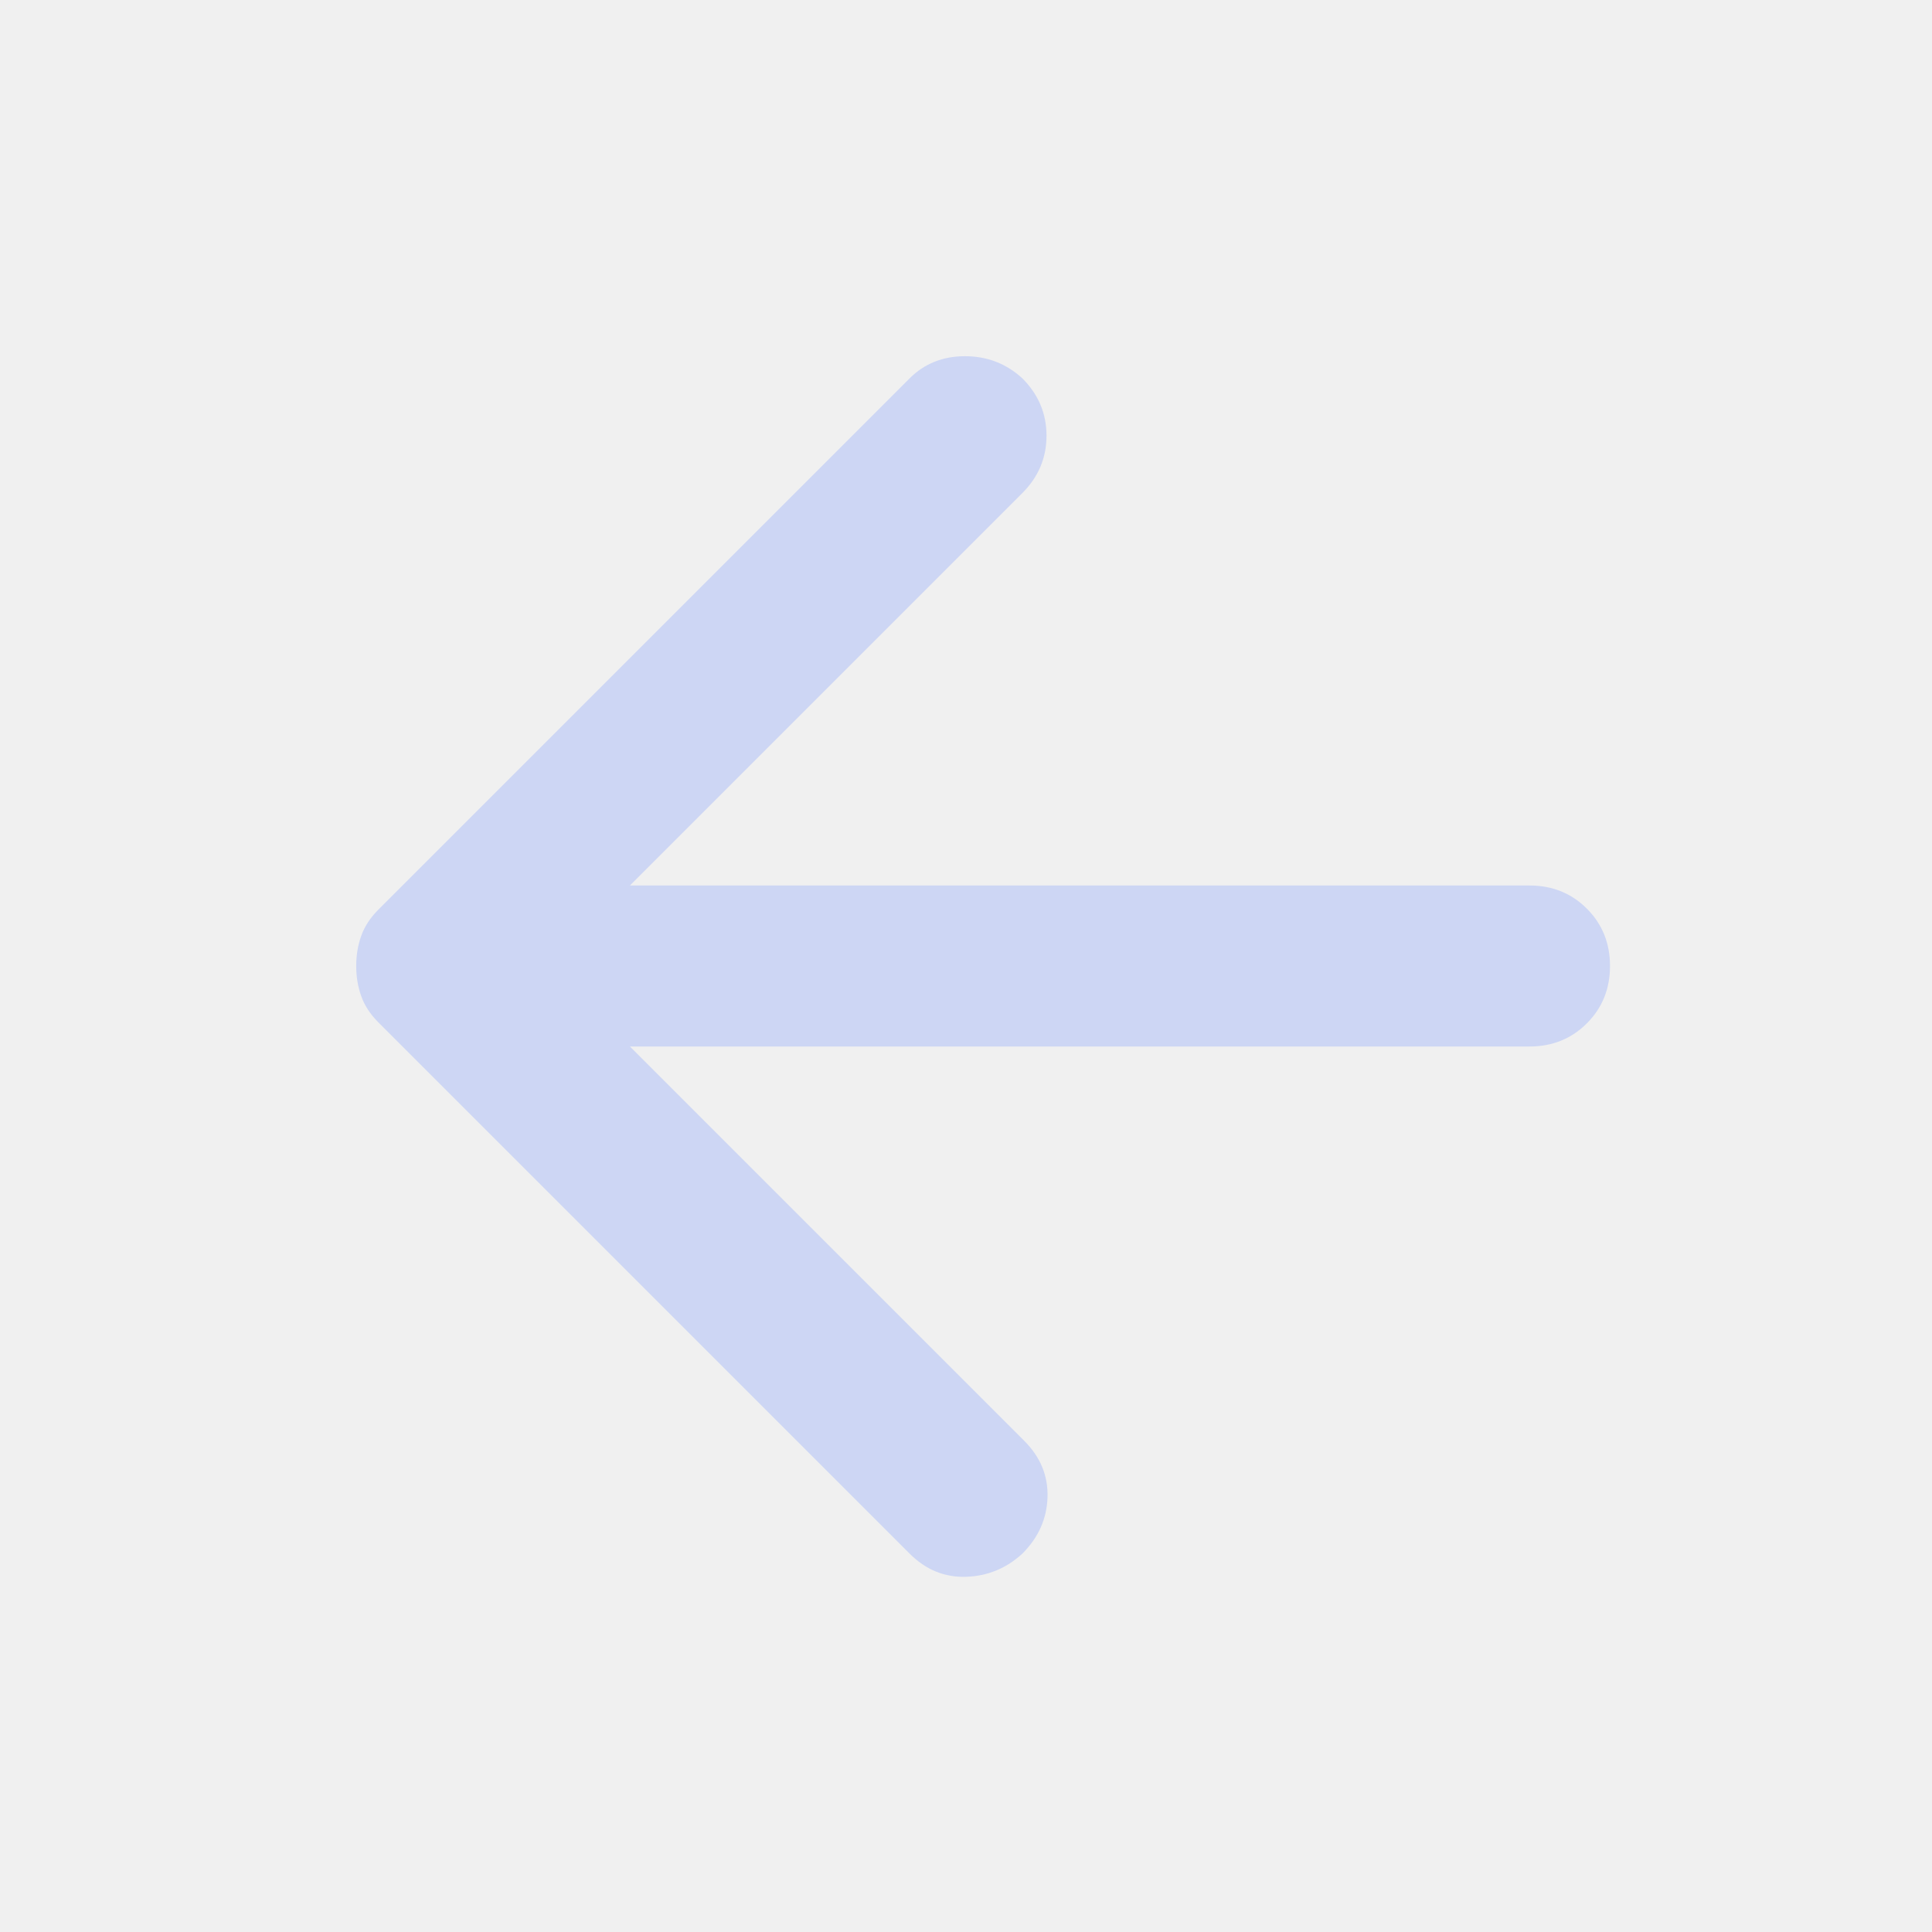
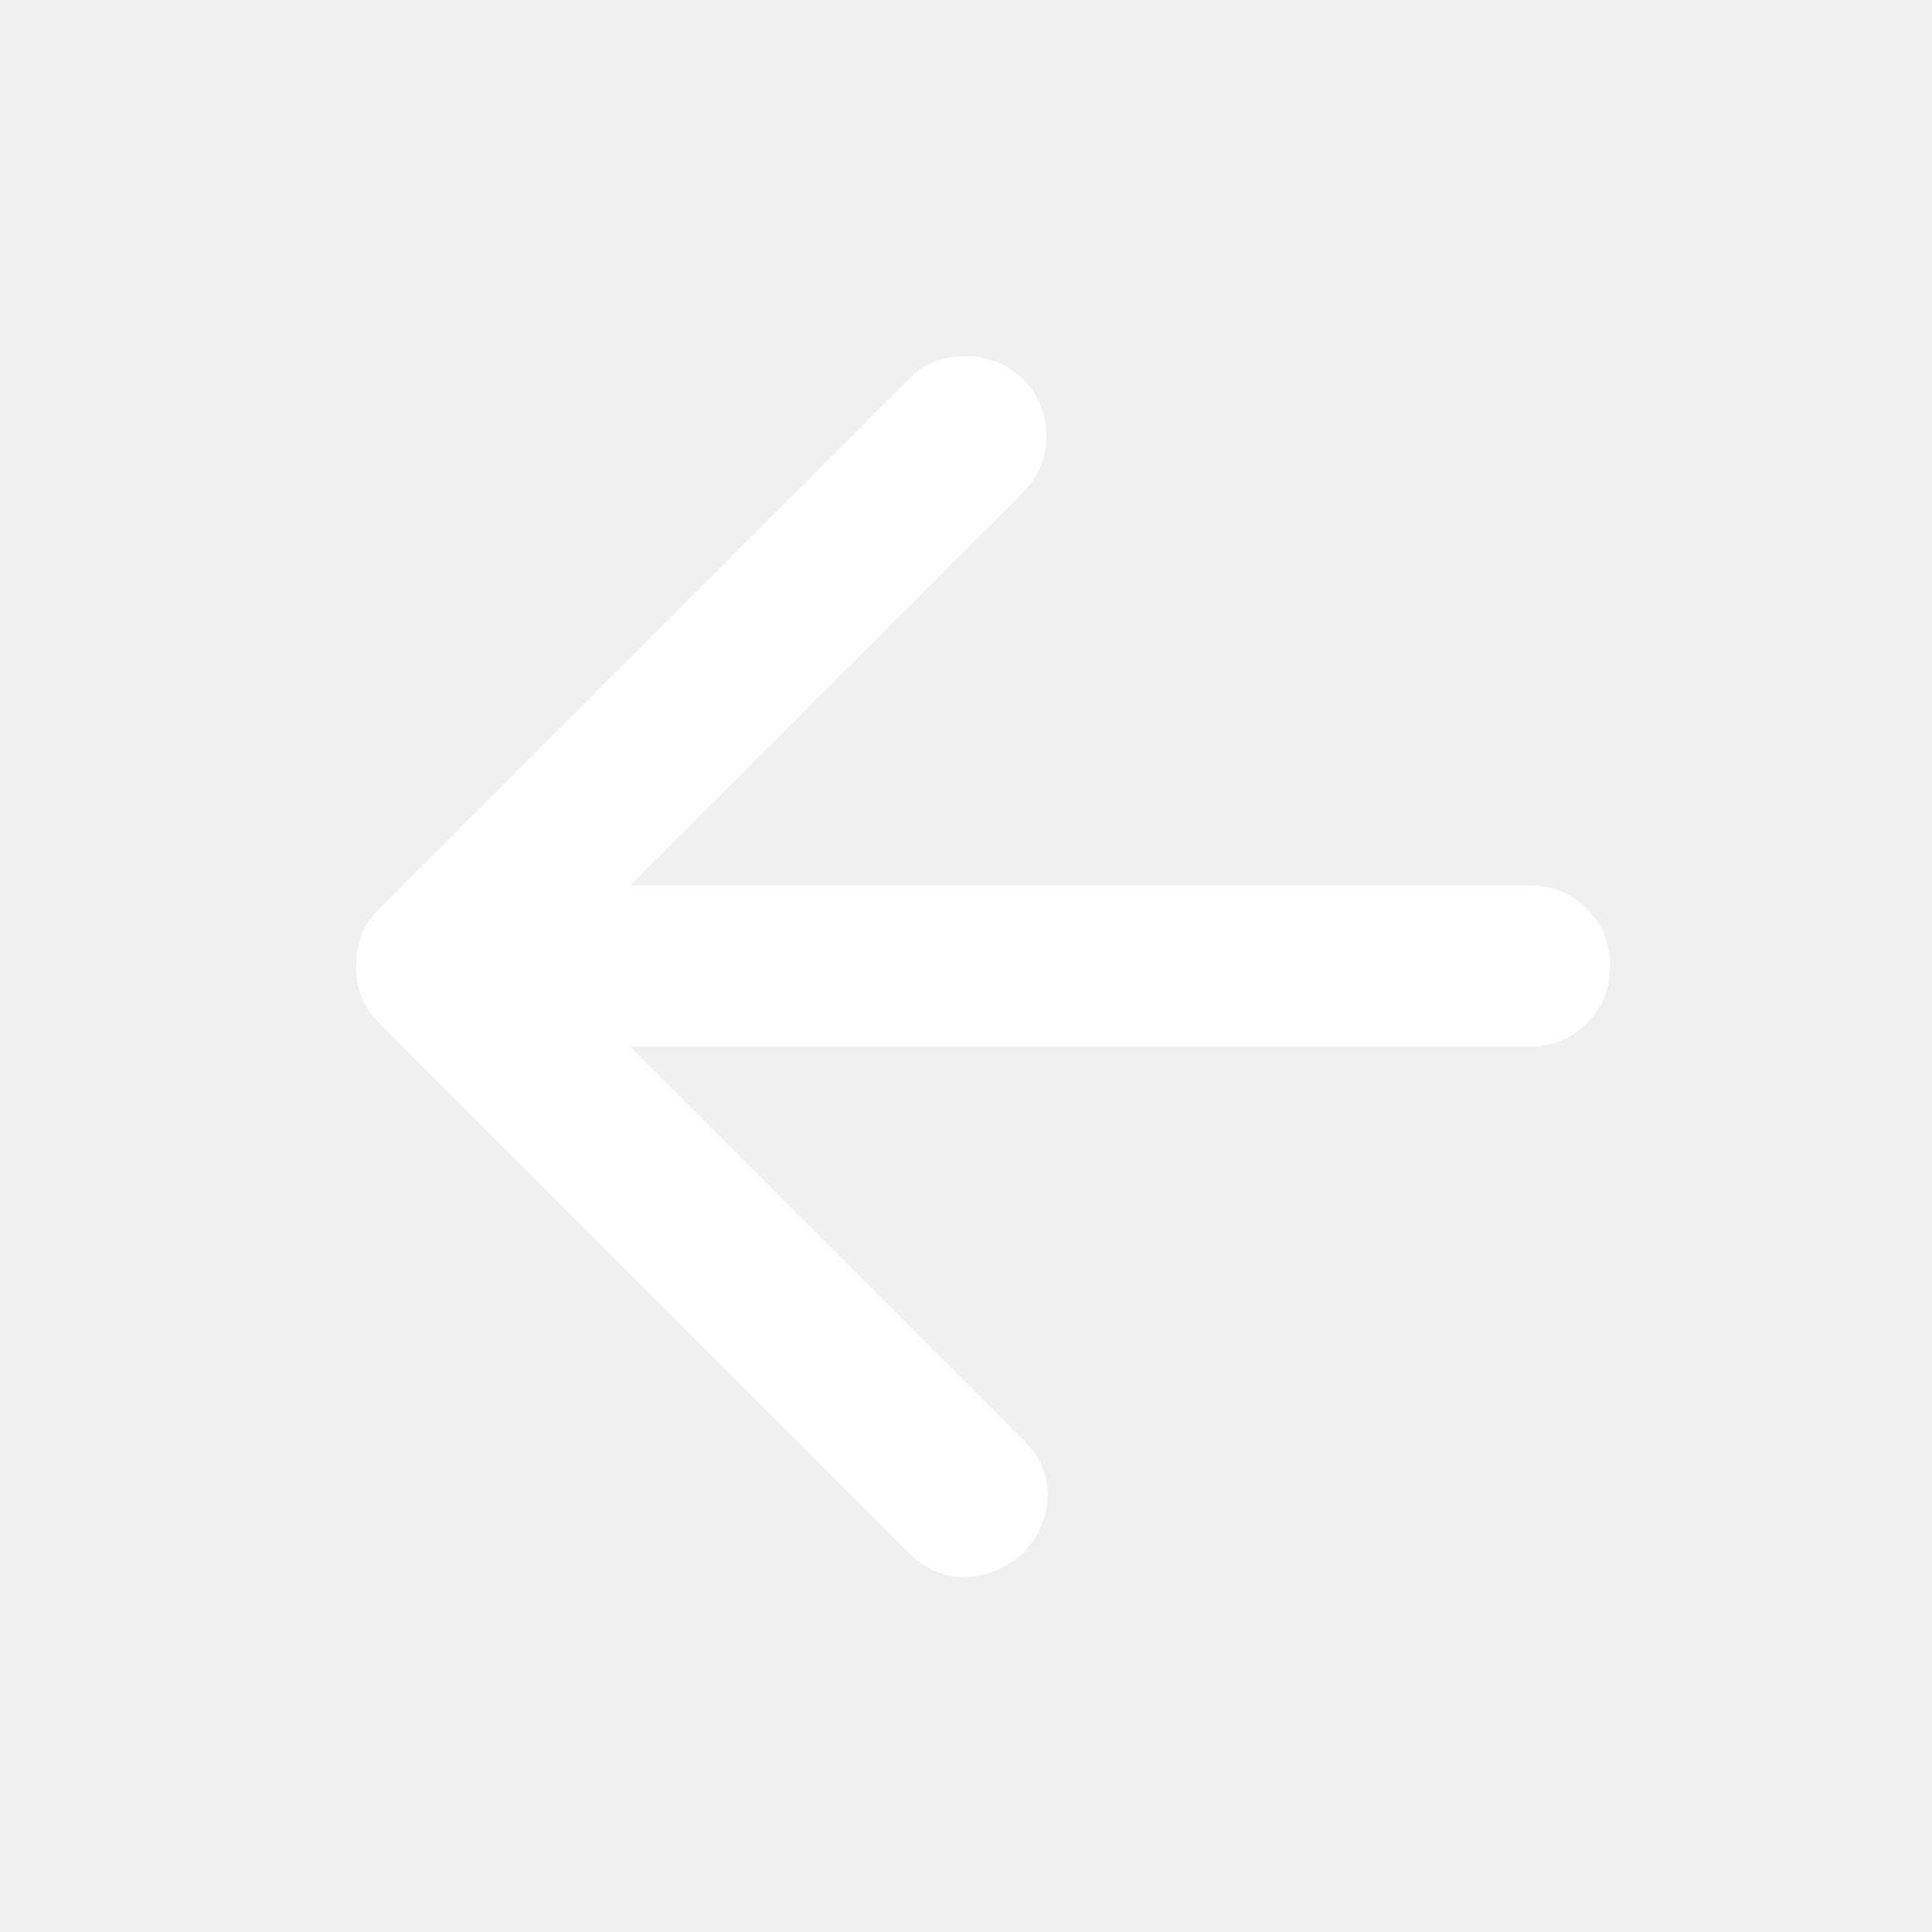
- <svg xmlns="http://www.w3.org/2000/svg" height="24px" viewBox="0 -960 960 960" width="24px" fill="#cdd6f4">
+ <svg xmlns="http://www.w3.org/2000/svg" height="24px" viewBox="0 -960 960 960" width="24px" fill="#ffffff">
  <path d="m313-440 196 196q12 12 11.5 28T508-188q-12 11-28 11.5T452-188L188-452q-6-6-8.5-13t-2.5-15q0-8 2.5-15t8.5-13l264-264q11-11 27.5-11t28.5 11q12 12 12 28.5T508-715L313-520h447q17 0 28.5 11.5T800-480q0 17-11.5 28.5T760-440H313Z" />
</svg>
